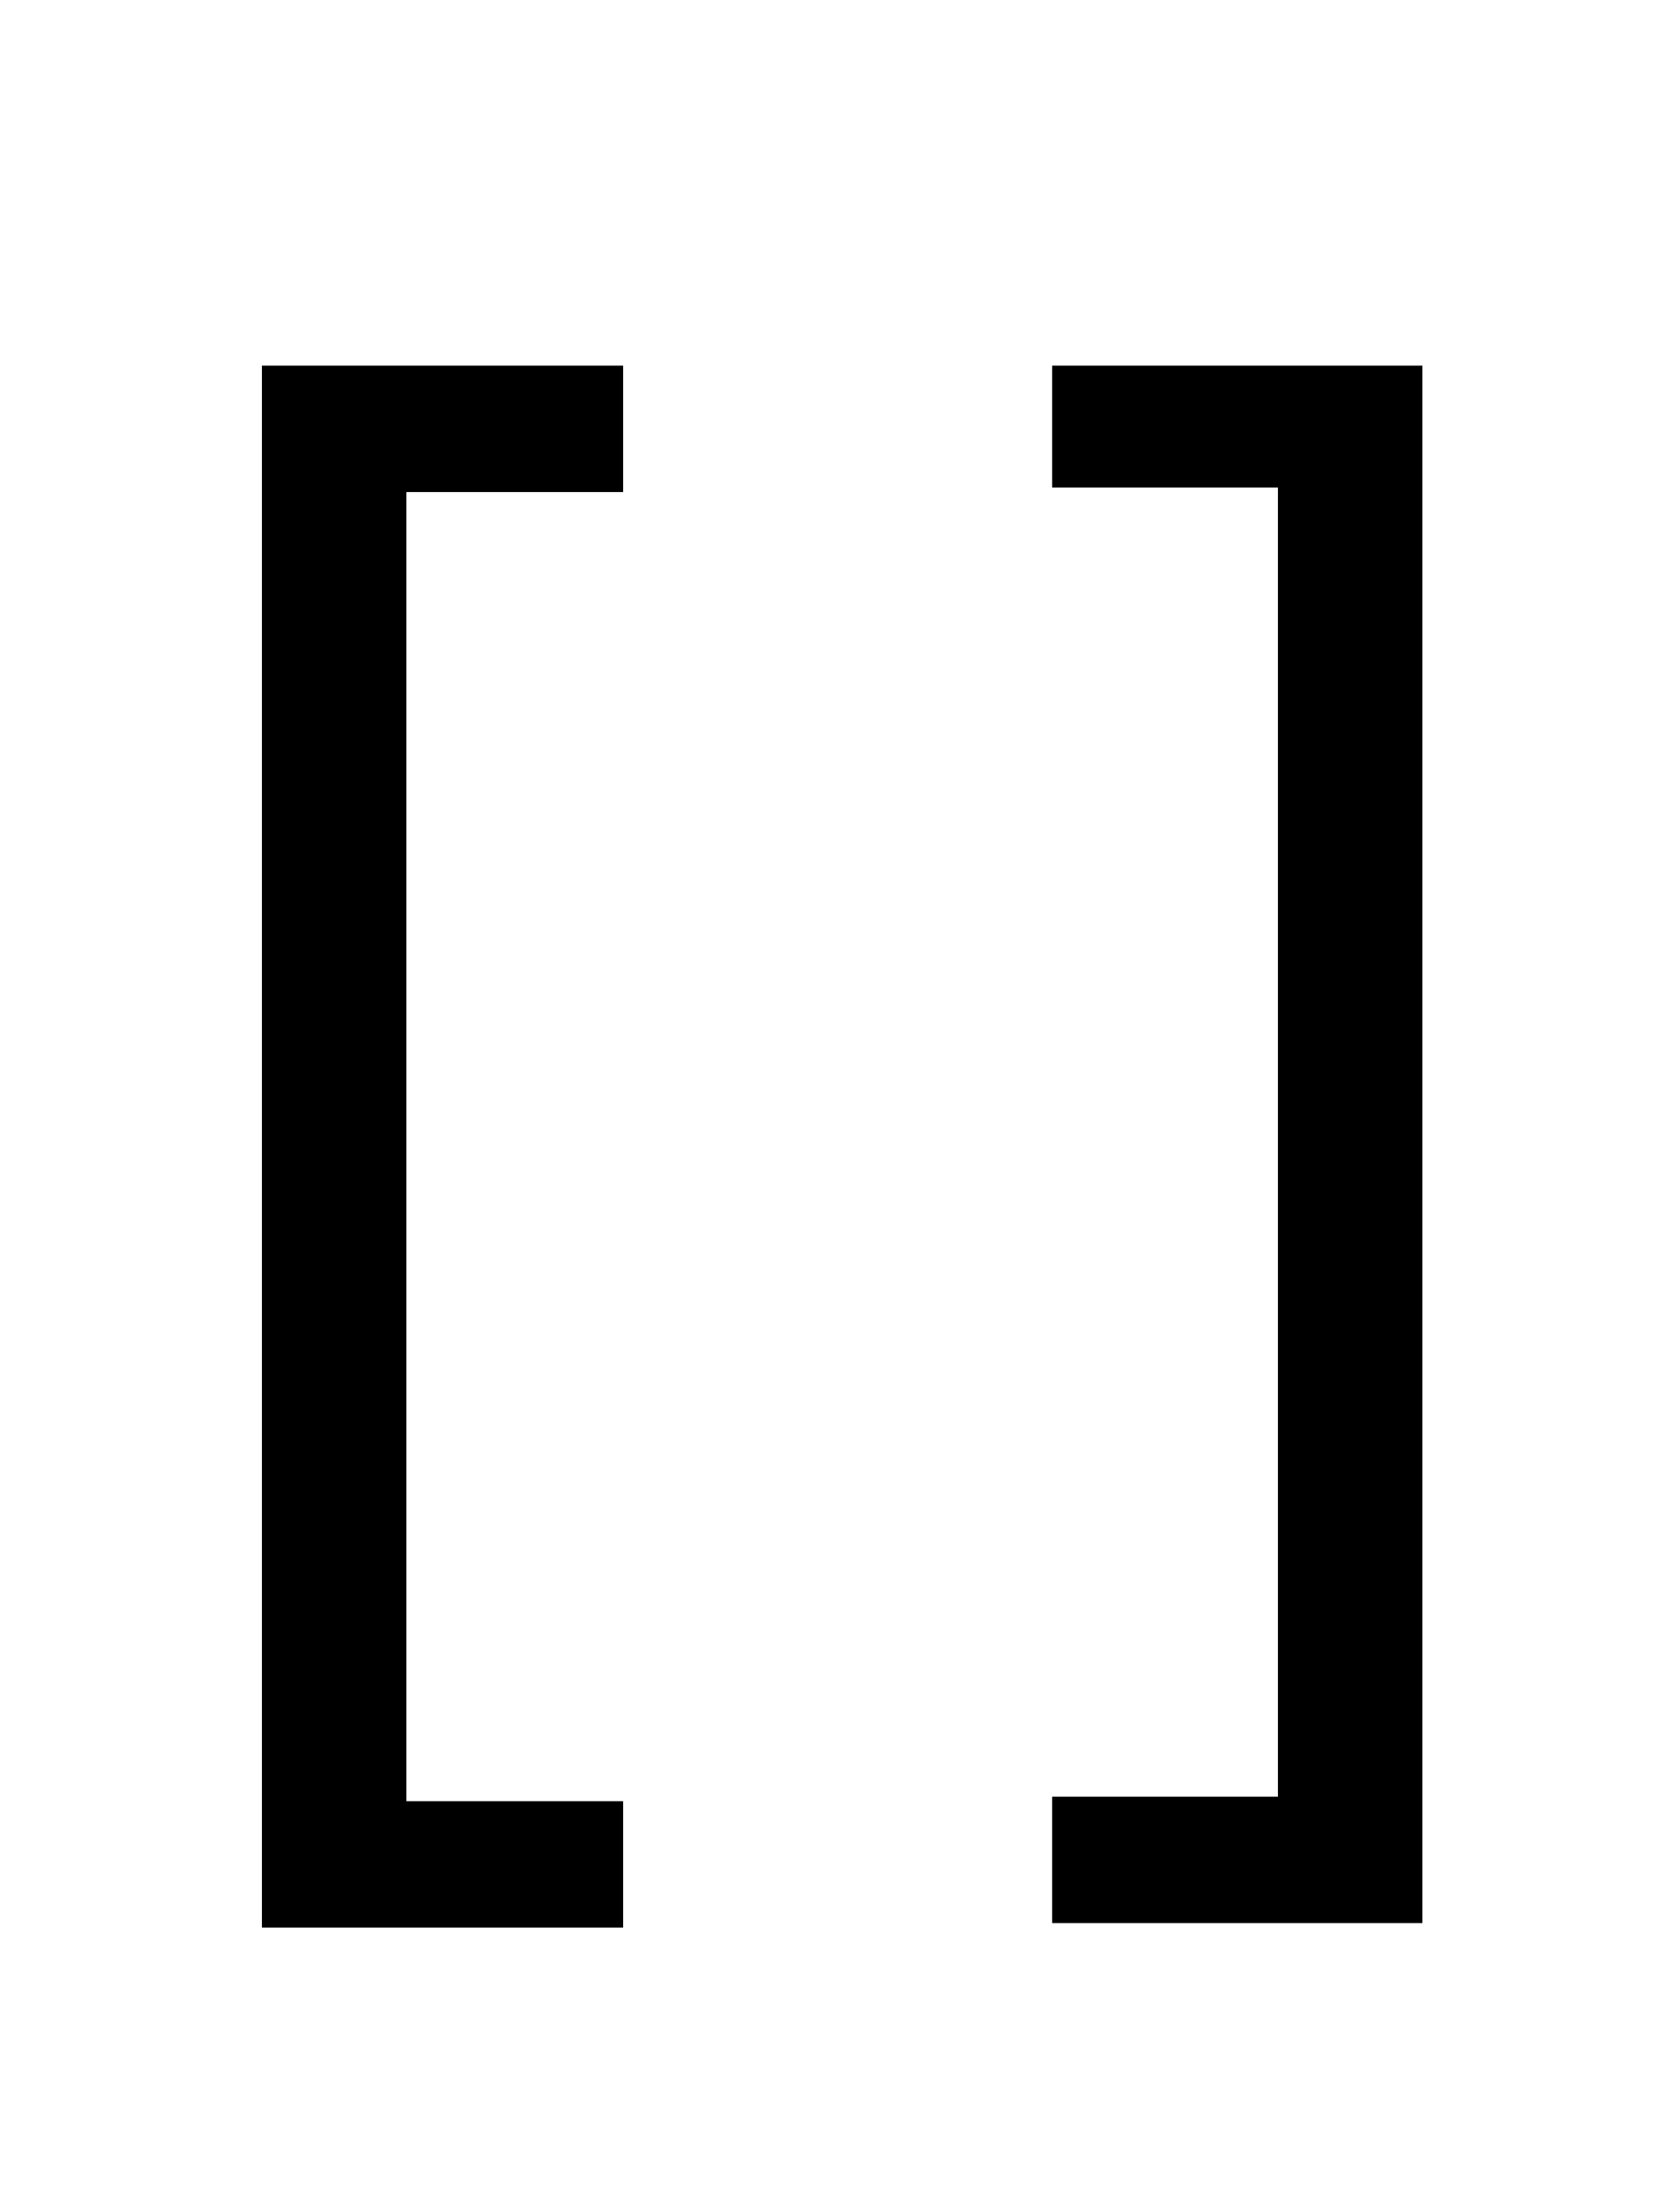
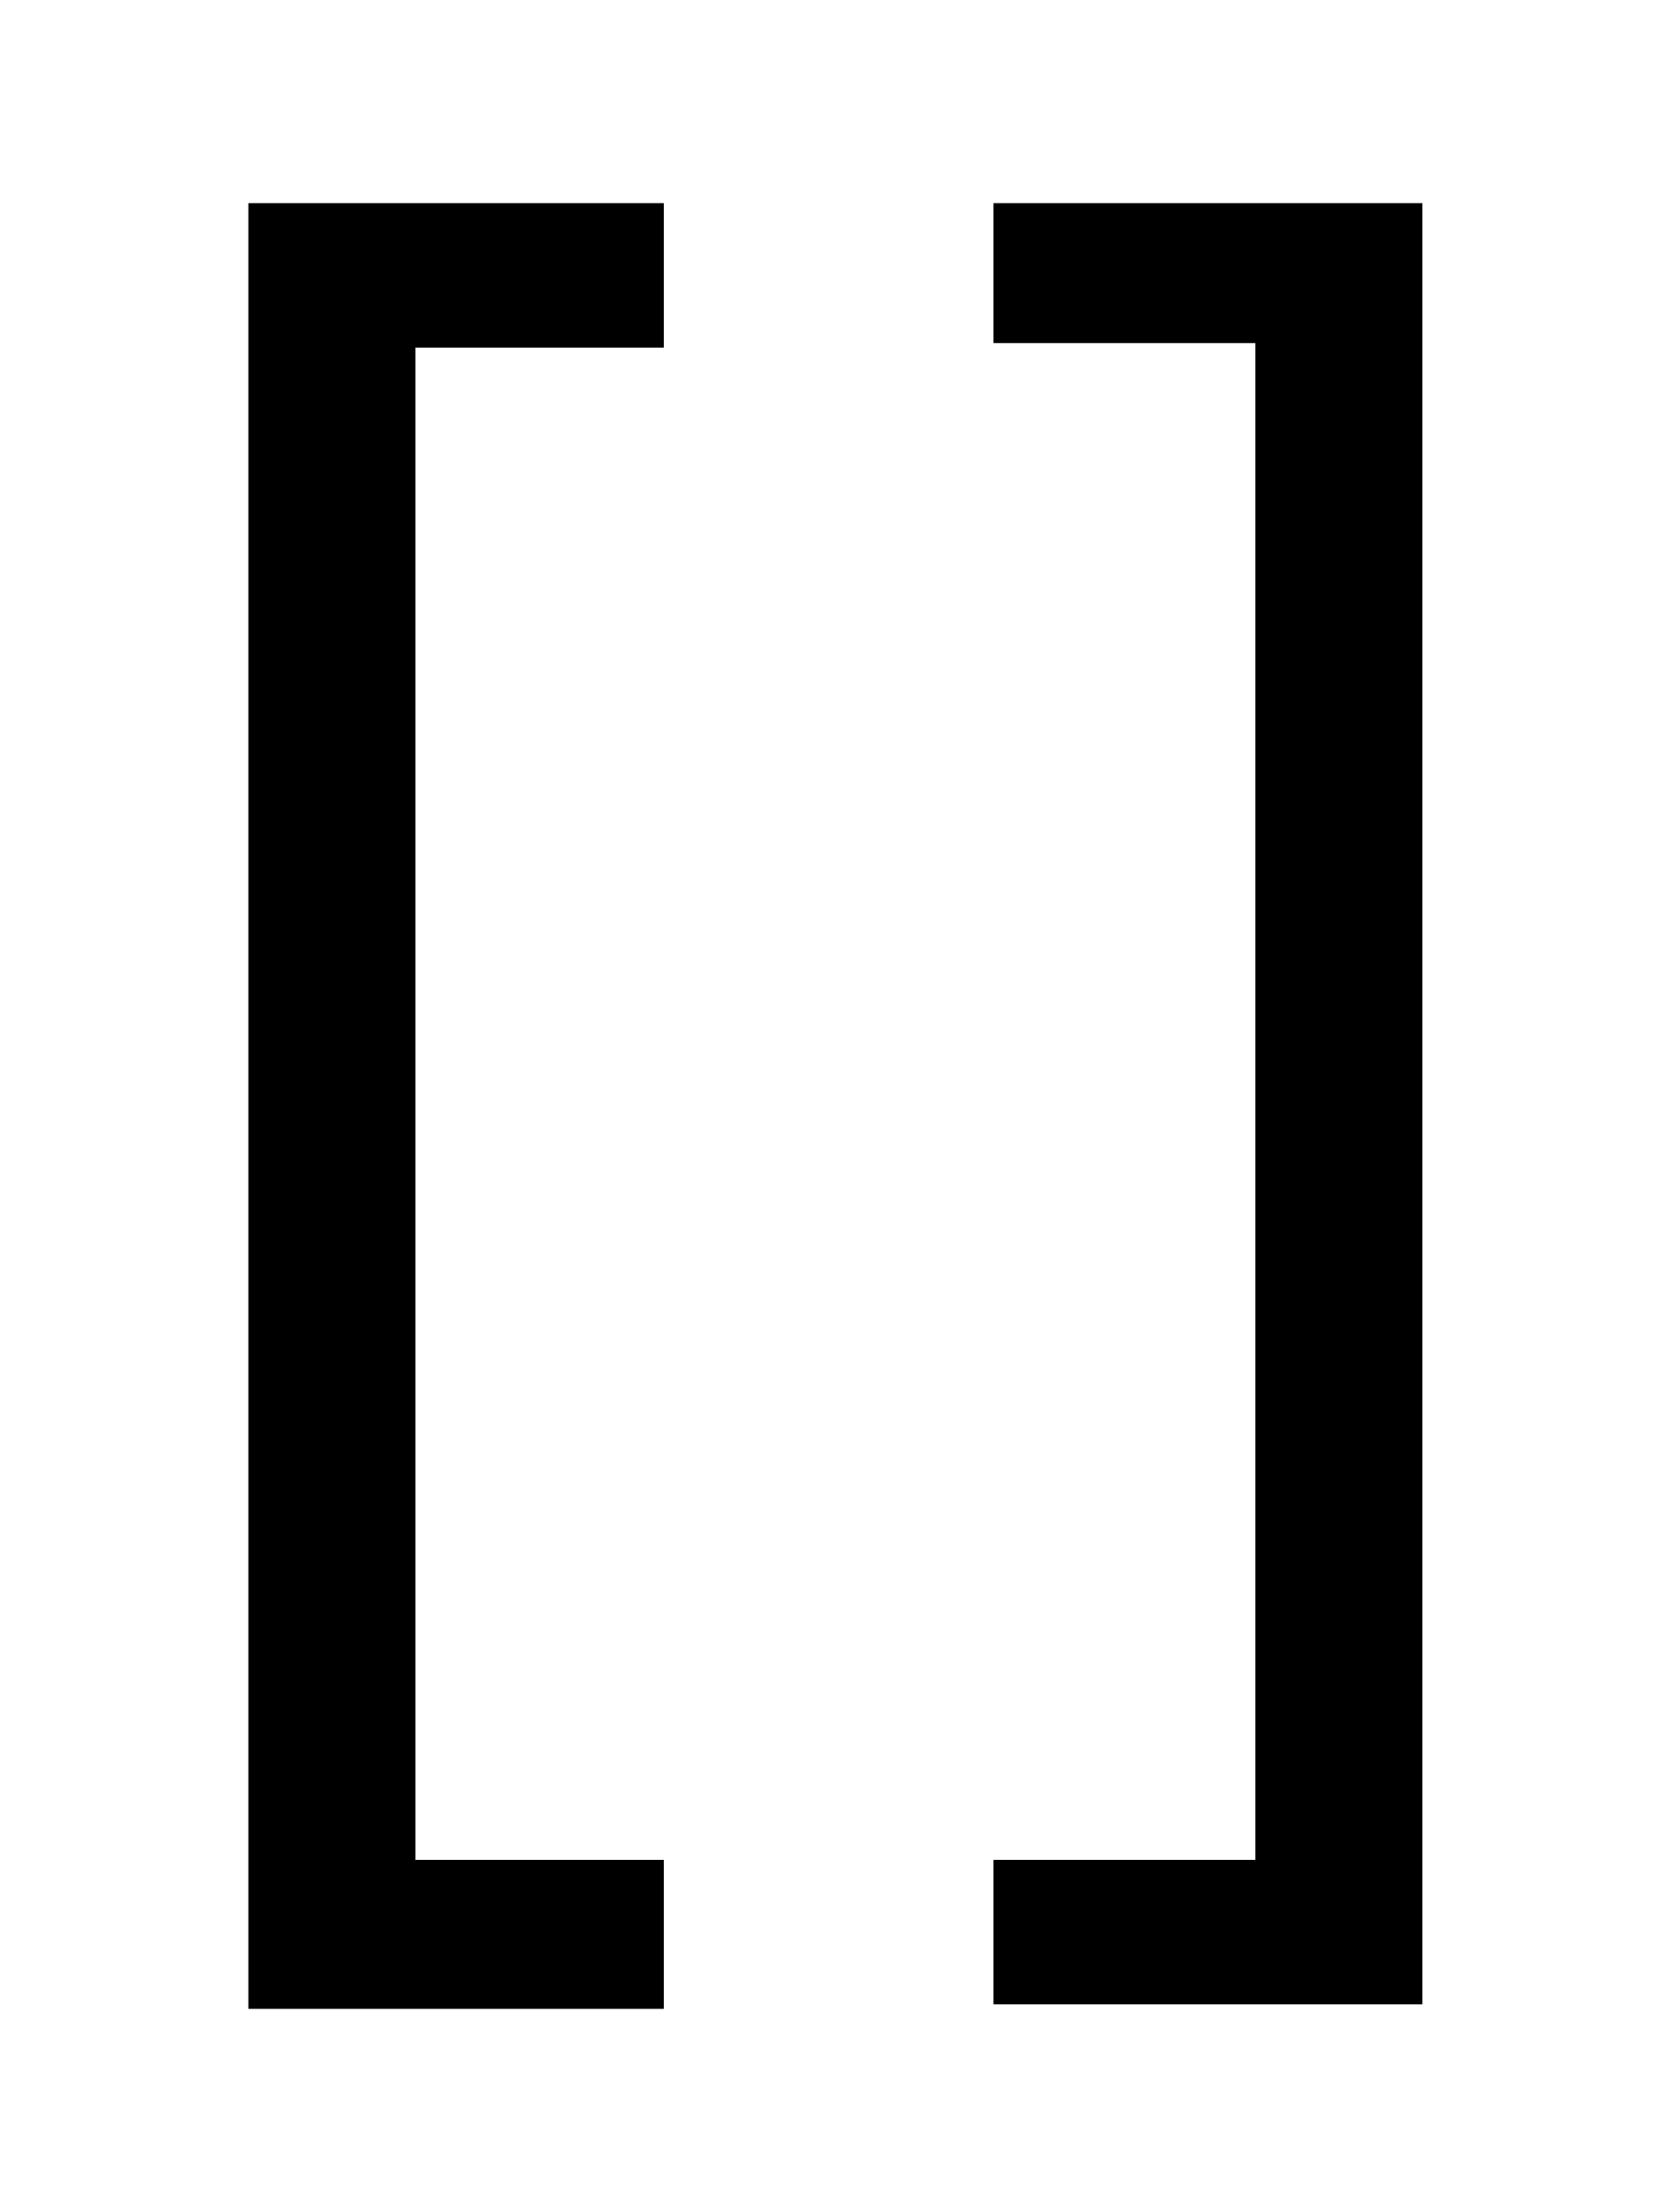
<svg xmlns="http://www.w3.org/2000/svg" version="1.1" id="Layer_1" x="0px" y="0px" width="37px" height="49px" viewBox="0 0 37 49" style="enable-background:new 0 0 37 49;" xml:space="preserve">
-   <path d="M13.8,42.7h-8V8.1h8v2.8H9v29h4.8V42.7z" />
-   <path d="M31.5,42.6h-8.2v-2.8h5v-29h-5V8.1h8.2V42.6z" />
+   <path d="M14.8,44.5H5.5v-40h9.2v3.2H9.2v33.5h5.5V44.5z" />
+   <path d="M31.5,44.4H22v-3.2h5.8V7.6H22V4.5h9.5V44.4z" />
</svg>
